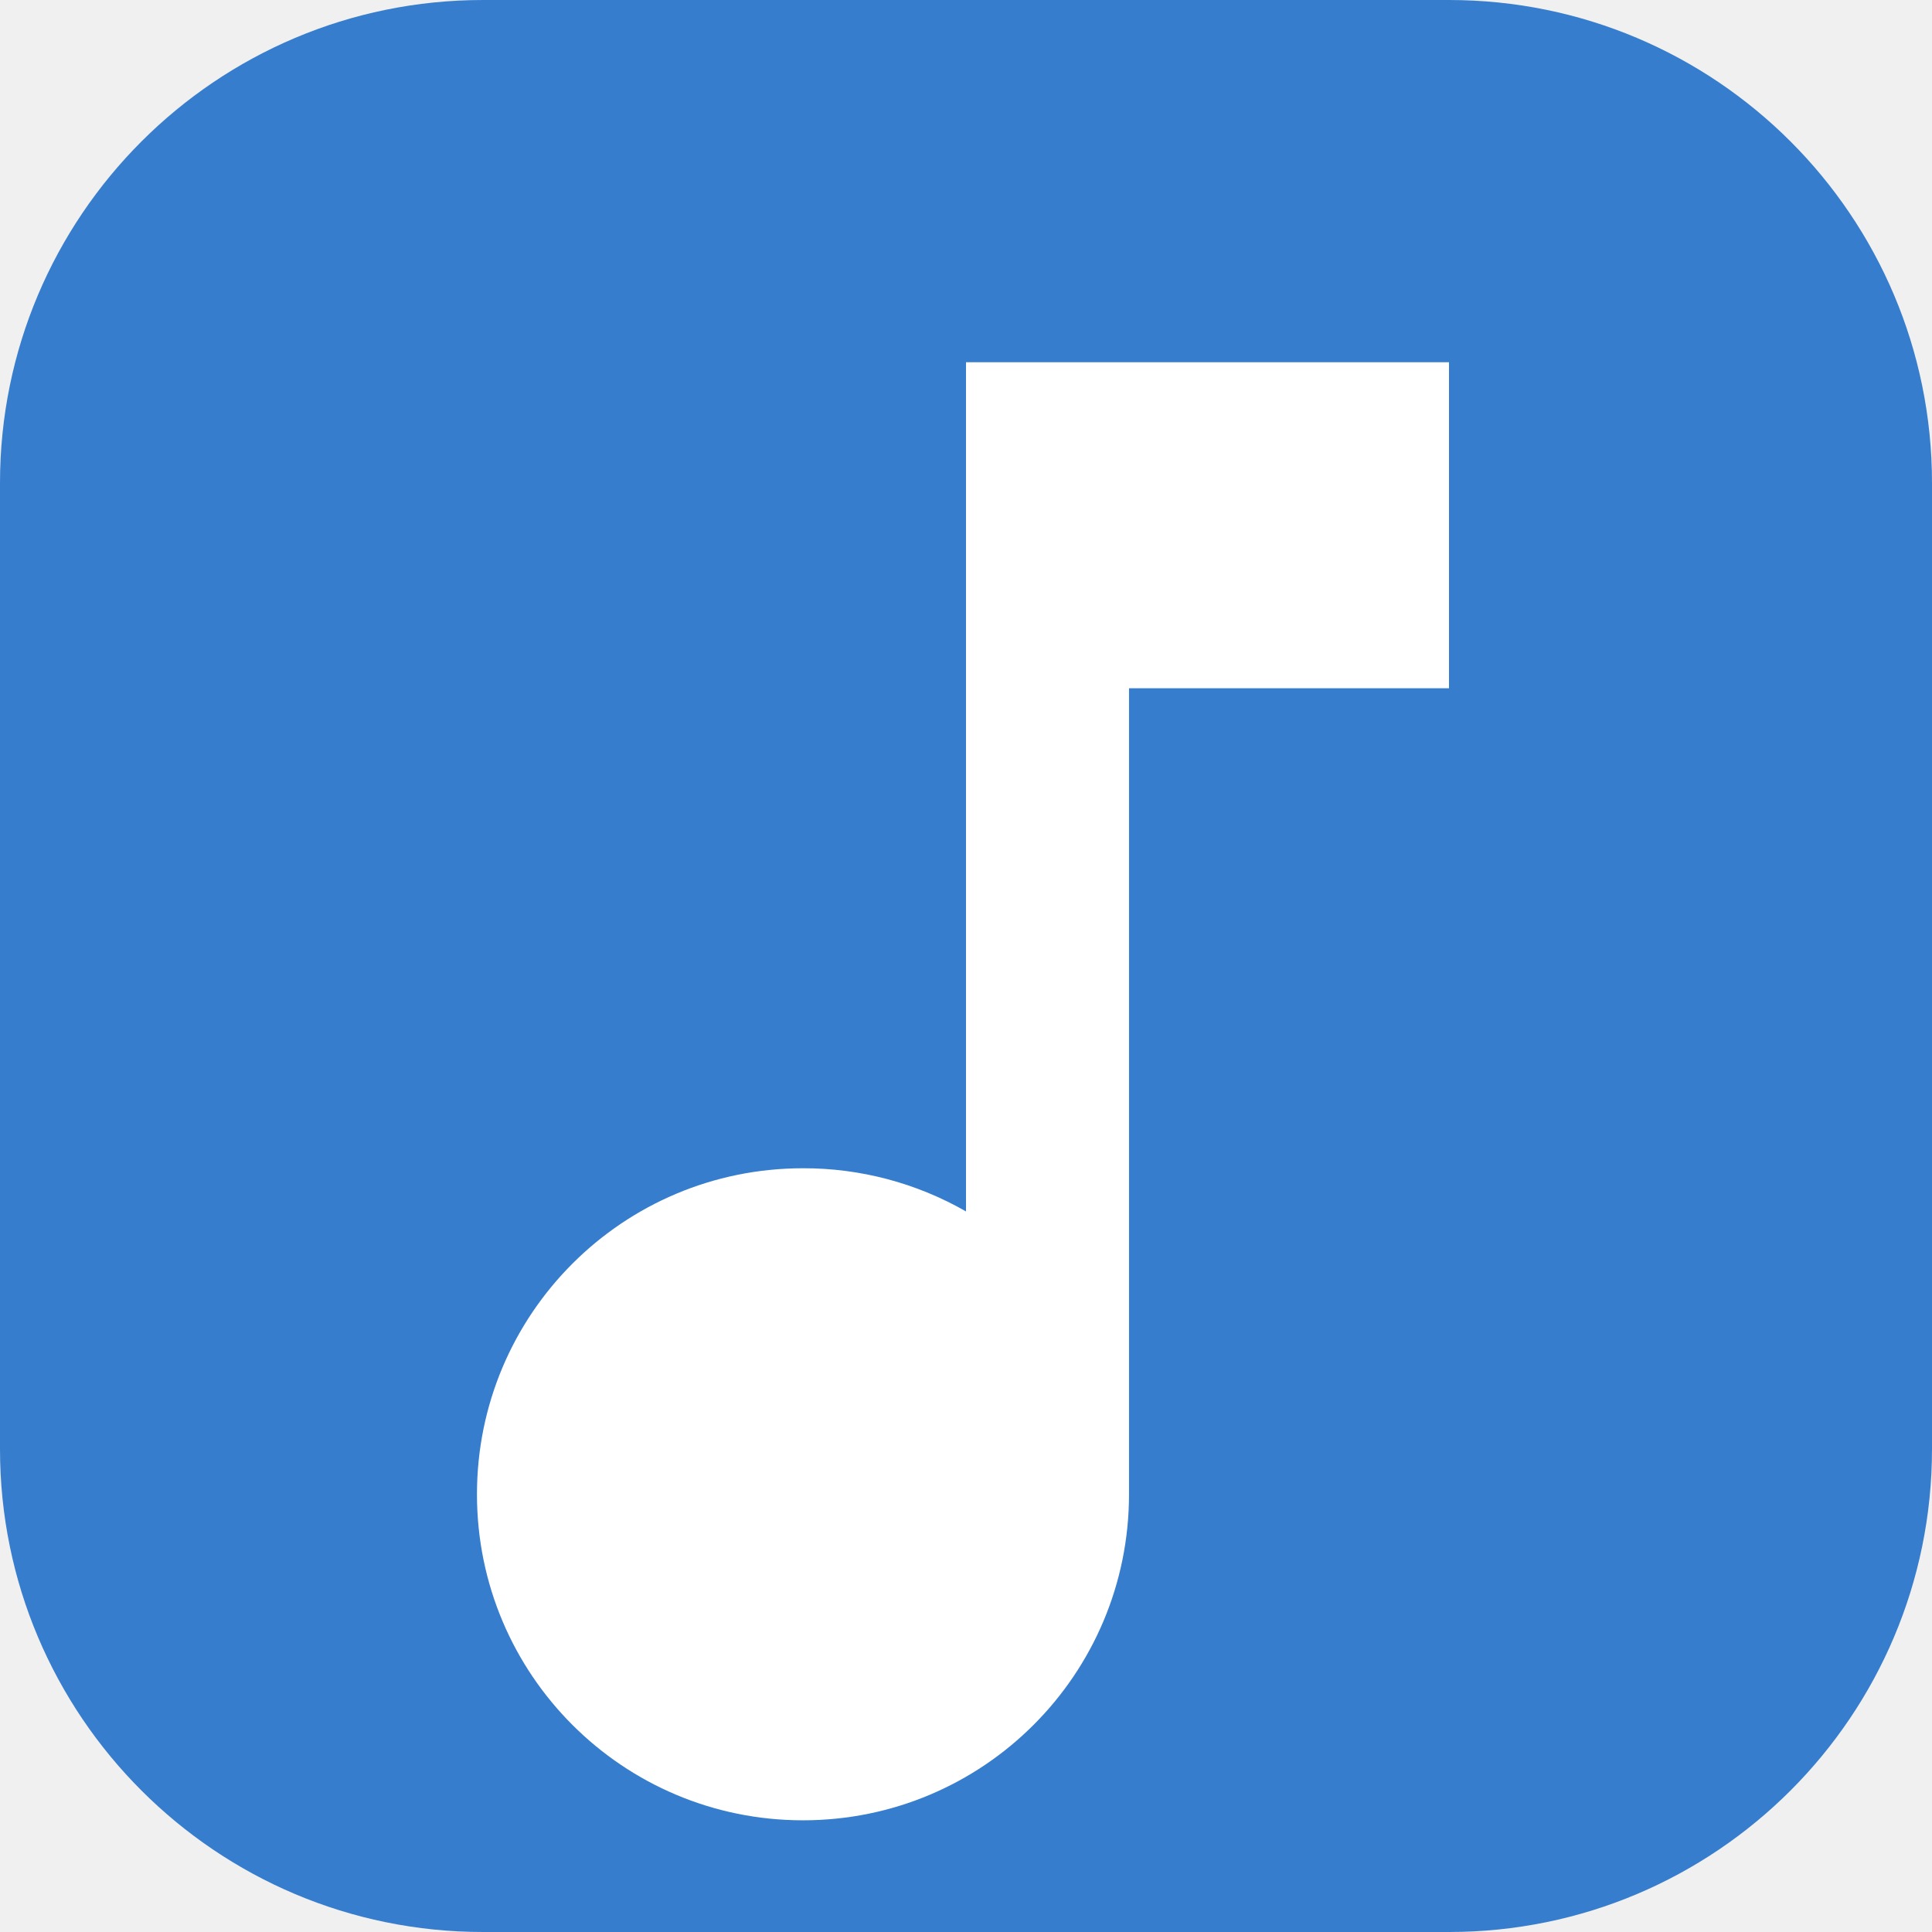
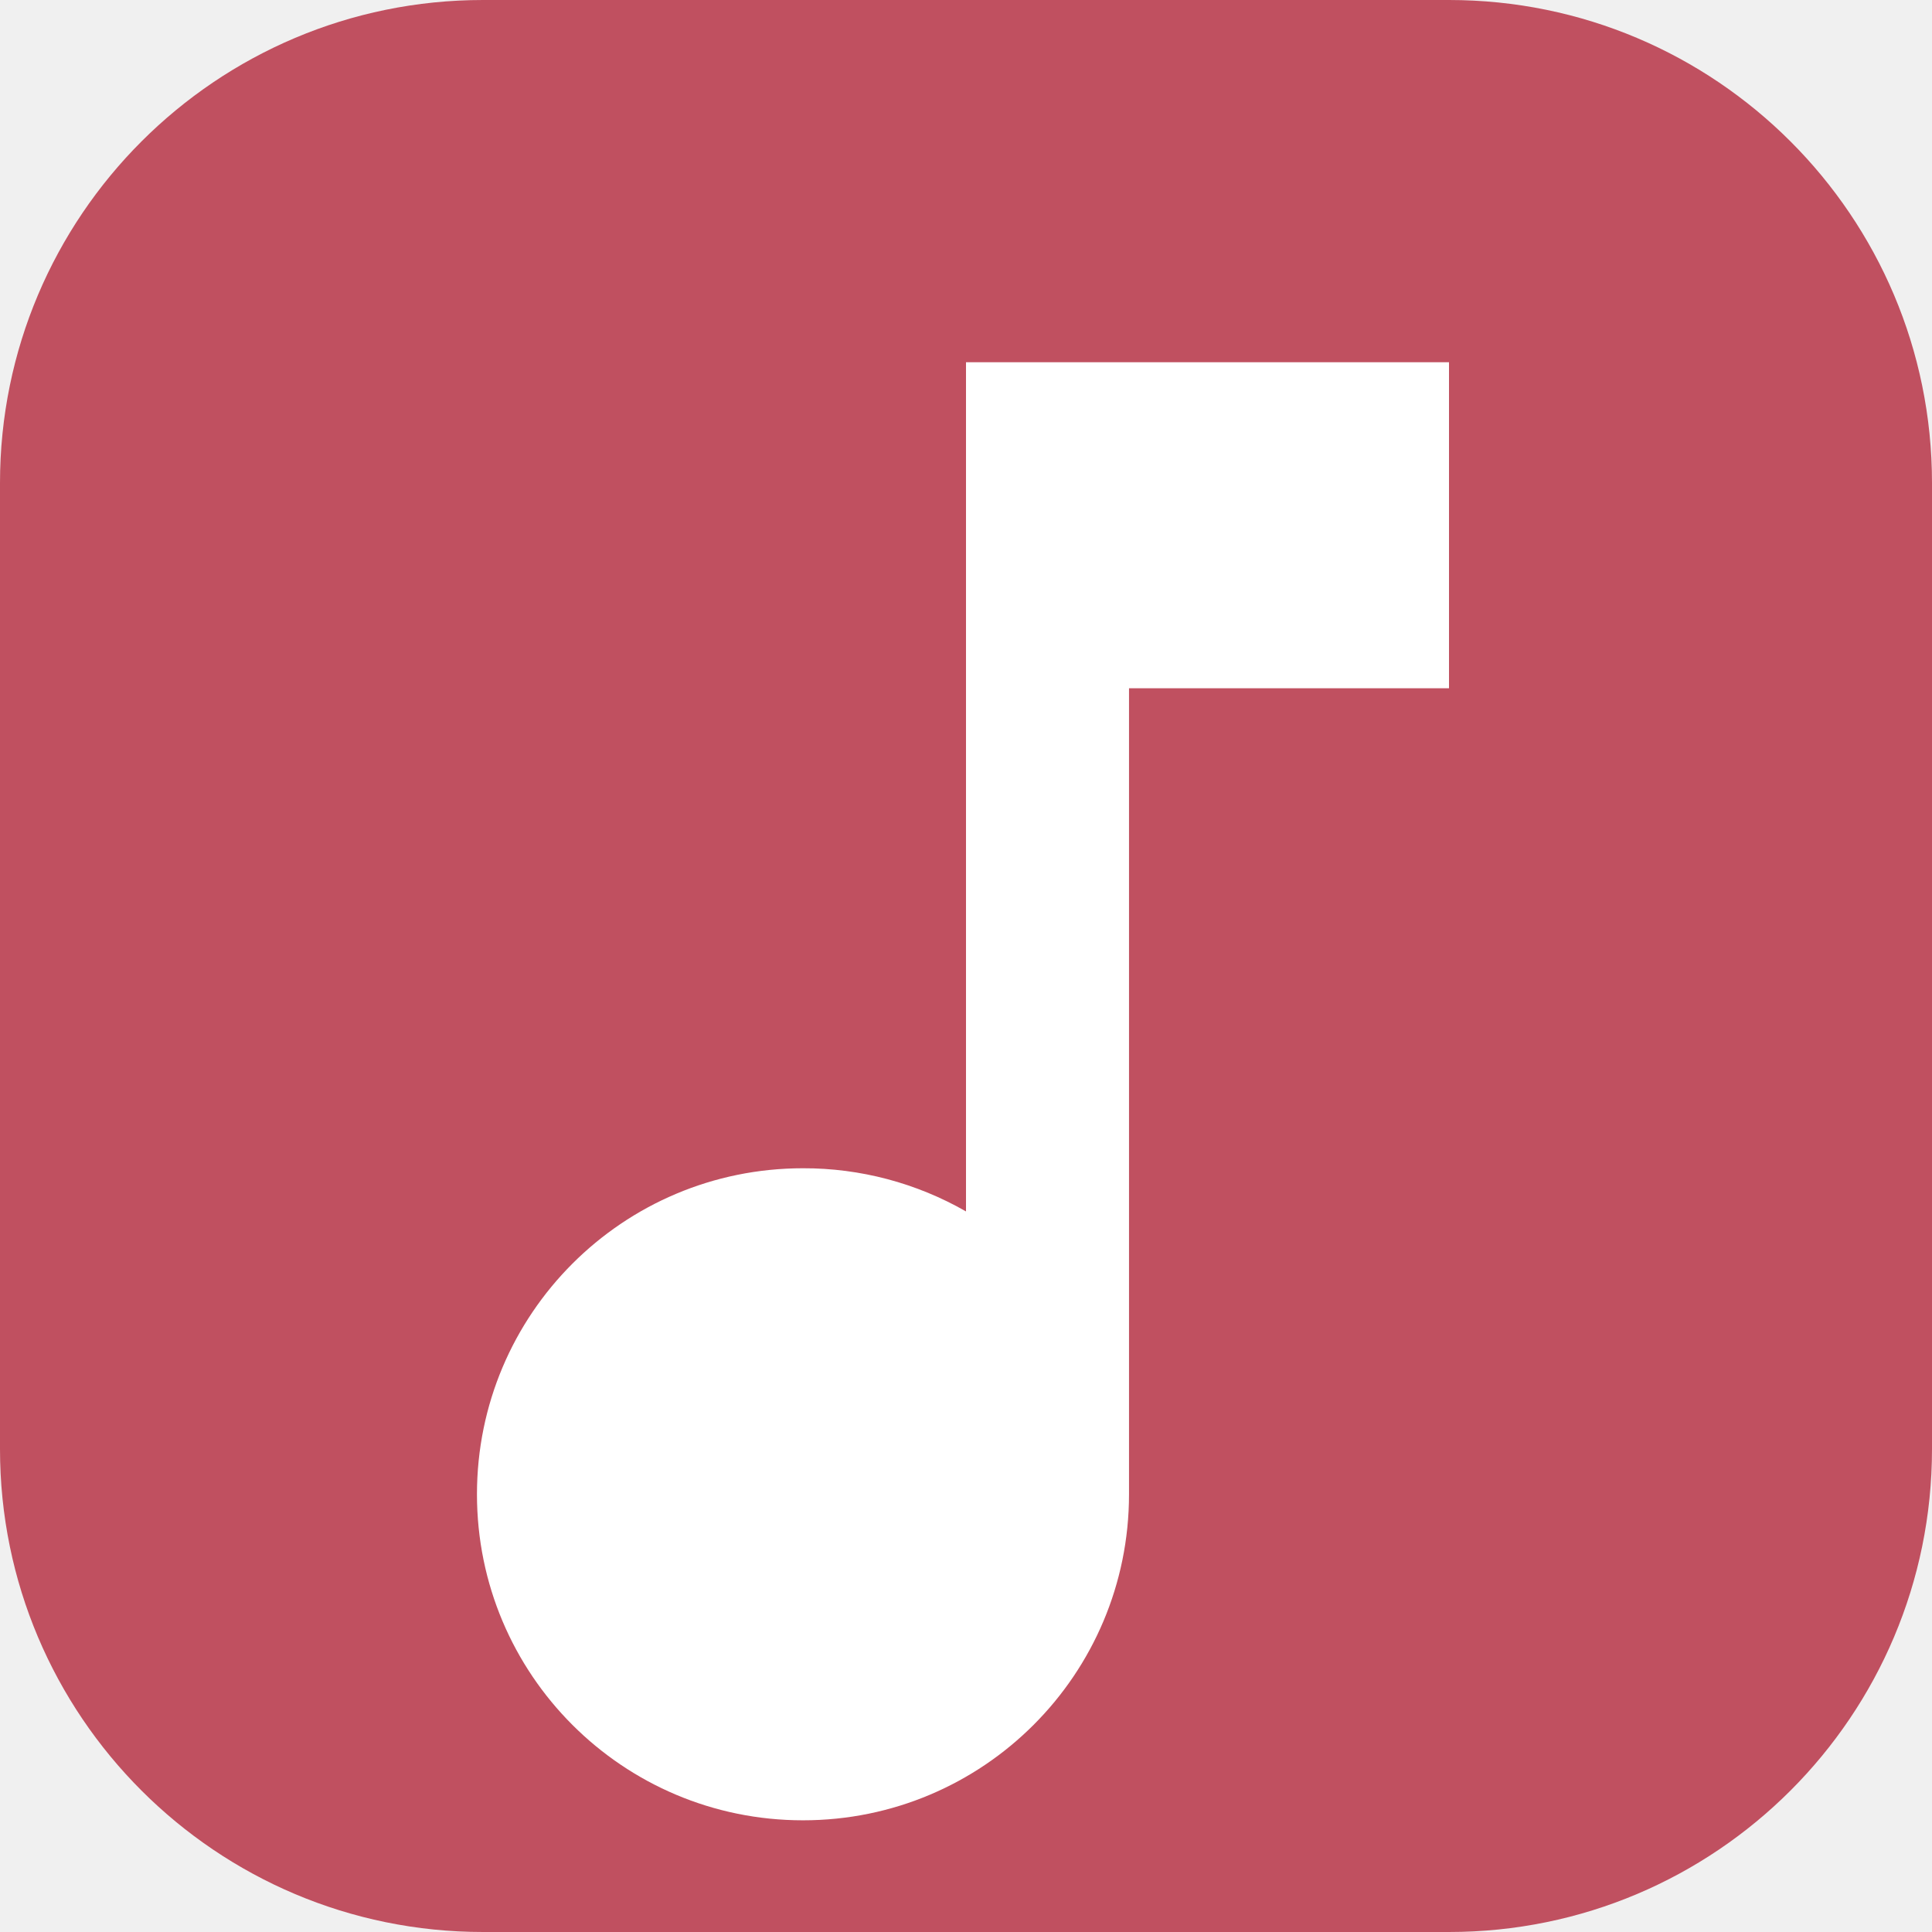
<svg xmlns="http://www.w3.org/2000/svg" viewBox="0 0 64 64">
-   <rect width="64" height="64" rx="16" fill="#377dcd" />
+   <rect width="64" height="64" rx="16" fill="#c05060" />
  <path d="M32 12v28.13a10.8 10.8 0 0 0-5.4-1.43c-5.97 0-10.8 4.83-10.8 10.8s4.83 10.8 10.8 10.8 10.8-4.83 10.8-10.8V22.8H48V12Z" fill="#ffffff" />
</svg>
